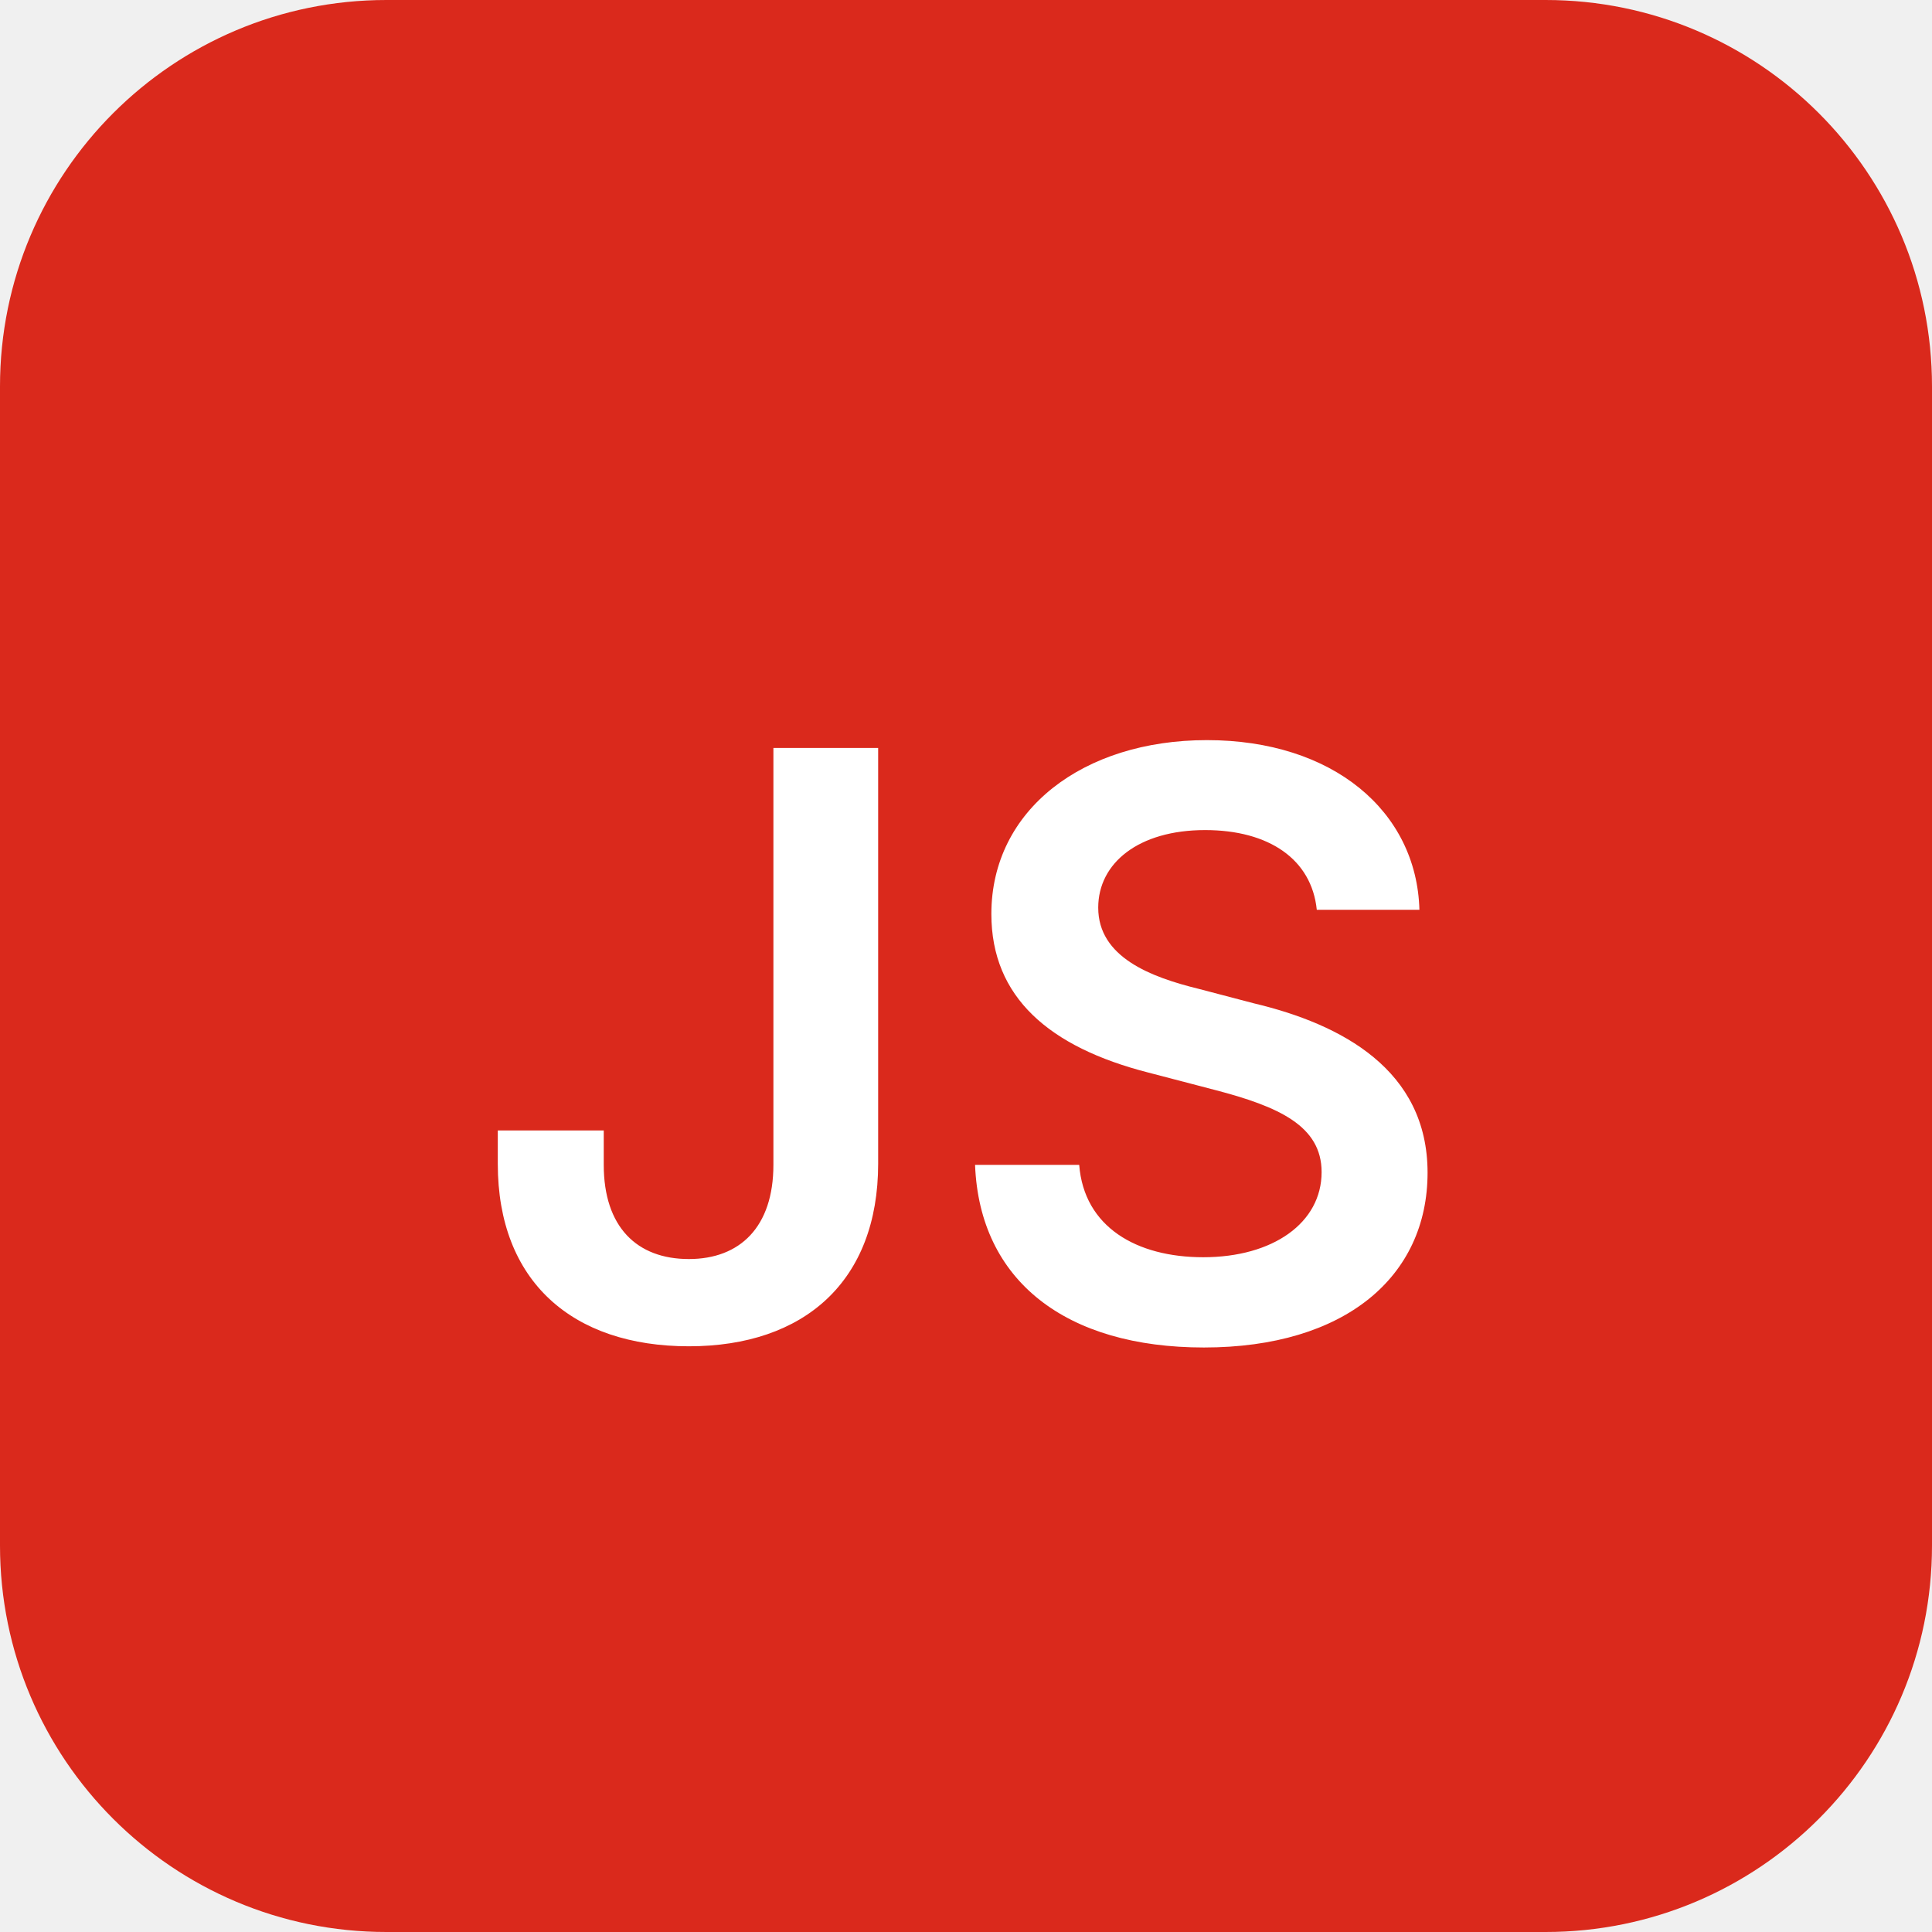
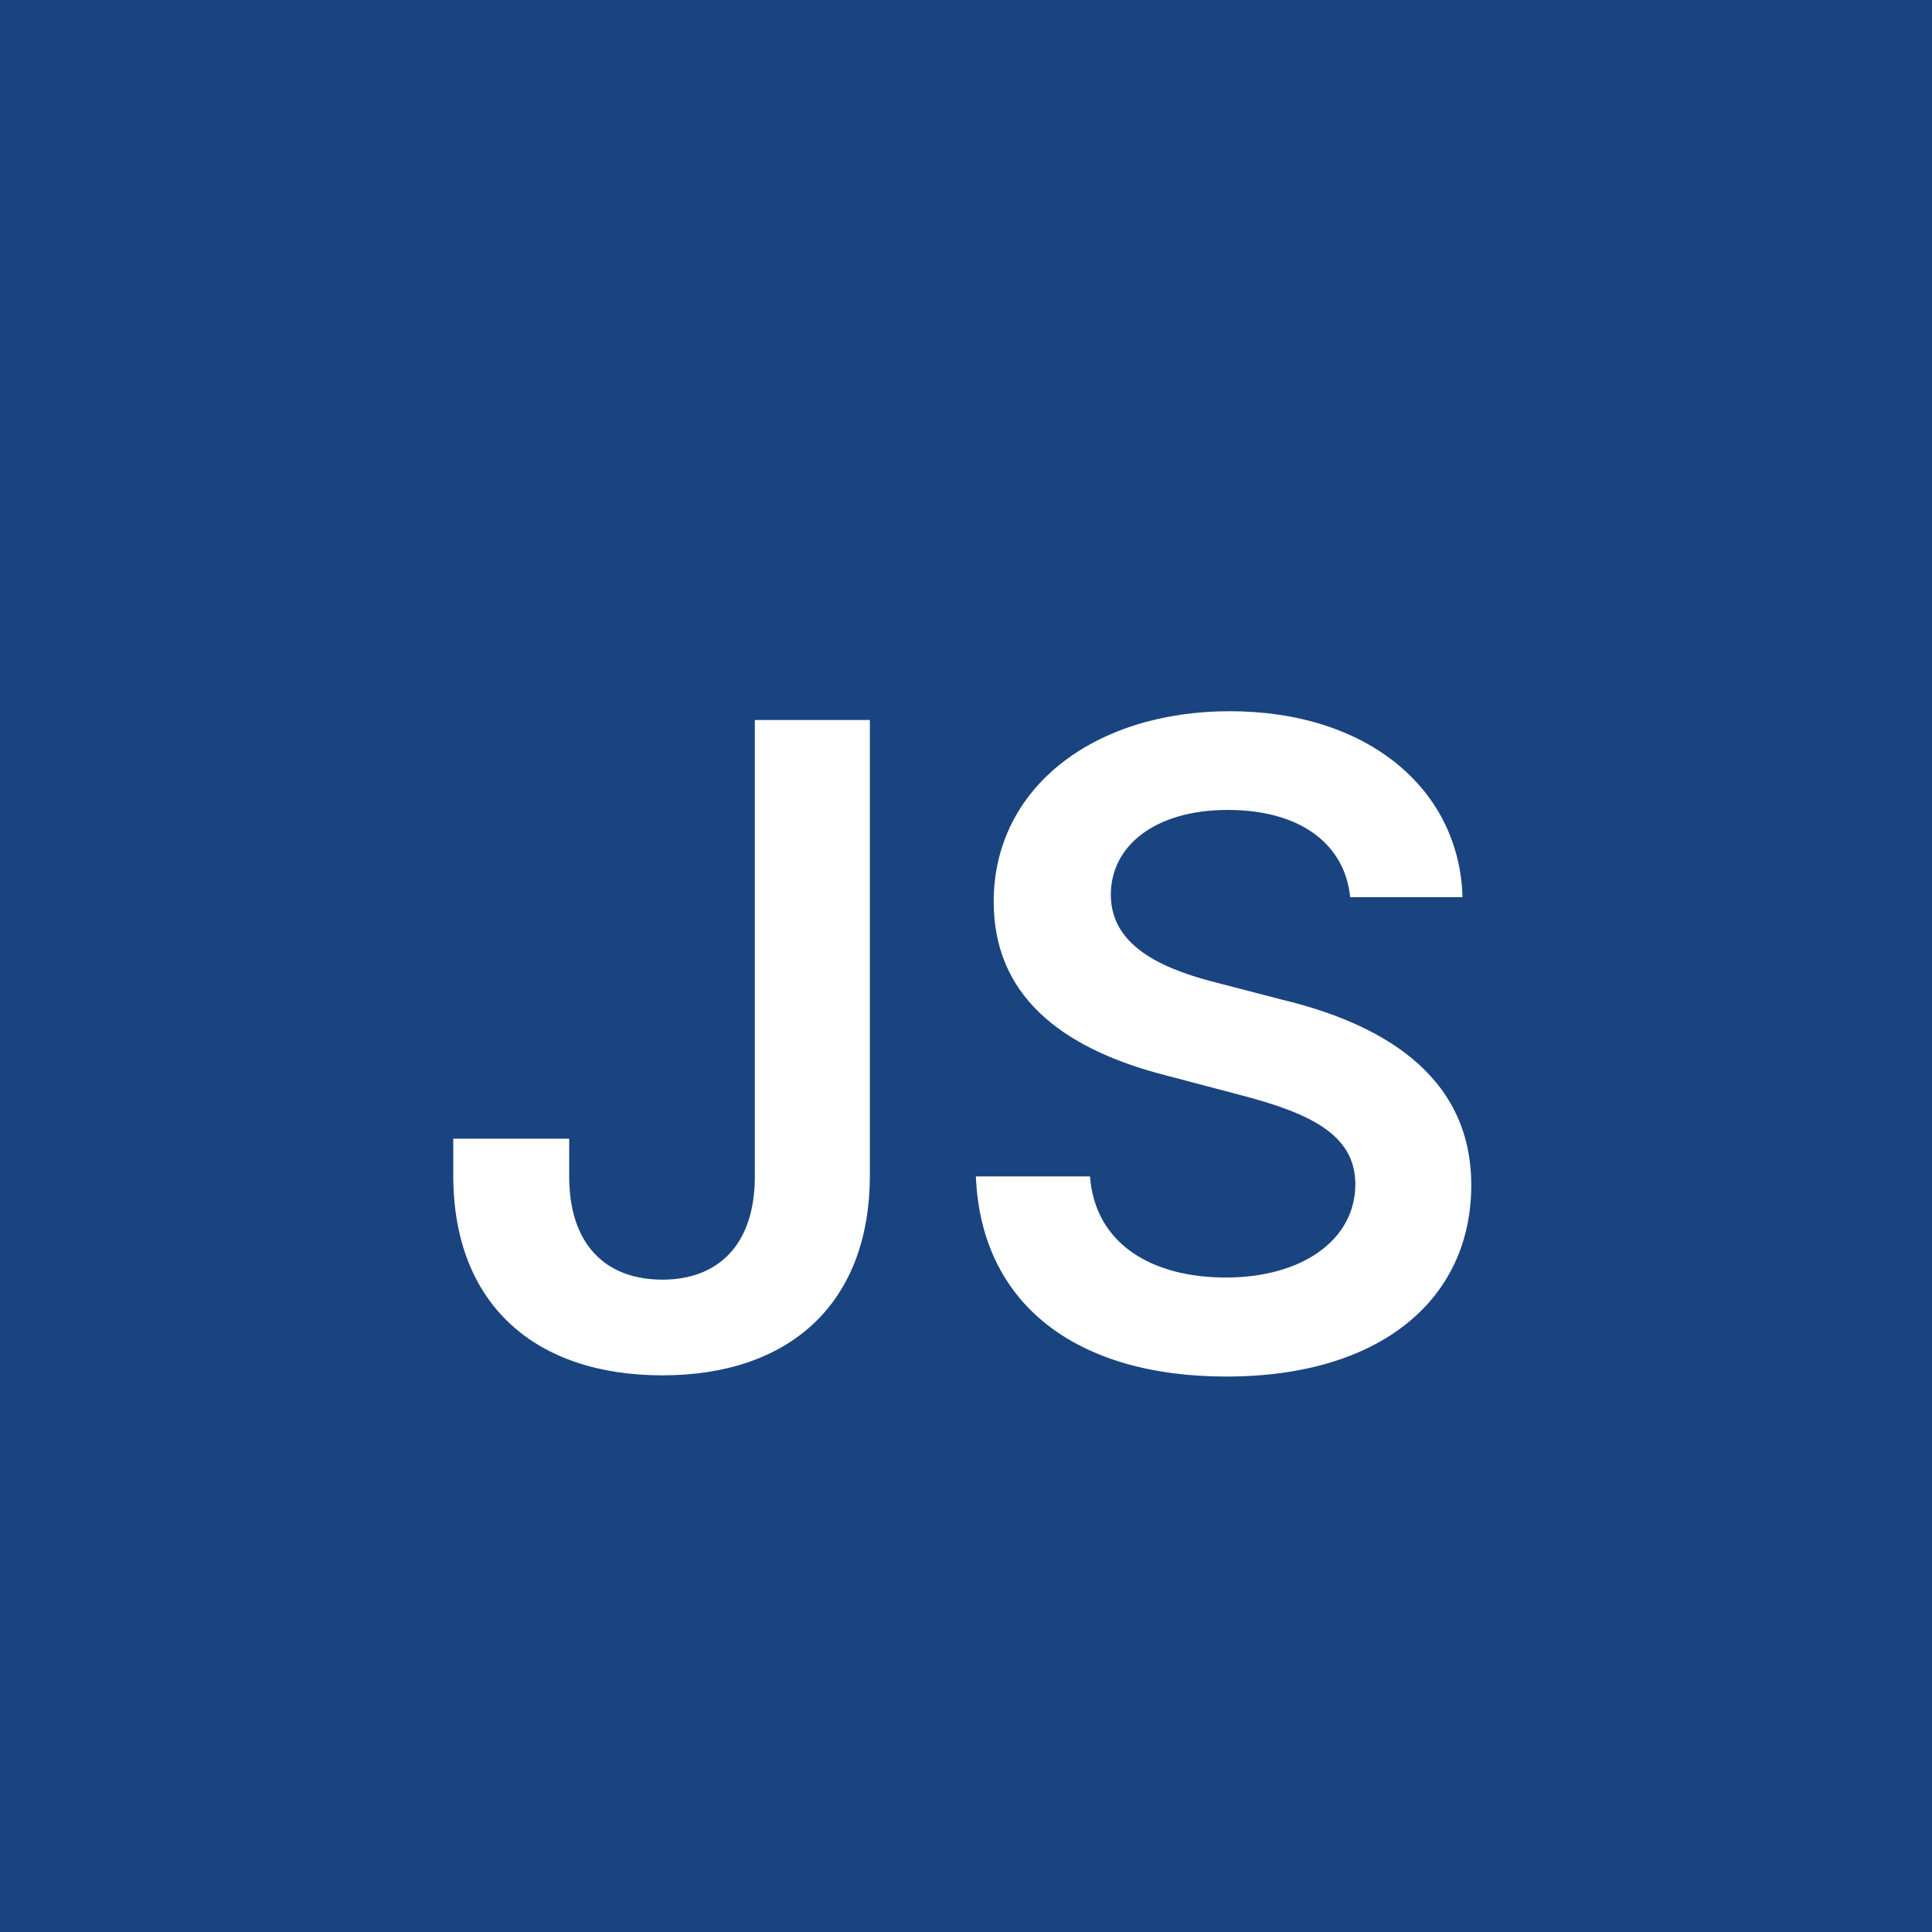
<svg xmlns="http://www.w3.org/2000/svg" viewBox="0 0 100 100">
-   <rect width="100" height="100" rx="20" fill="#da291c" />
-   <text x="50" y="54" font-family="Inter, system-ui, sans-serif" font-size="42" font-weight="600" fill="white" text-anchor="middle" dominant-baseline="central">JS</text>
+   <rect width="100" height="100" fill="#1a4480" />
+   <text x="50" y="54" font-family="Inter, system-ui, sans-serif" font-size="46" font-weight="600" fill="white" text-anchor="middle" dominant-baseline="central">JS</text>
</svg>
